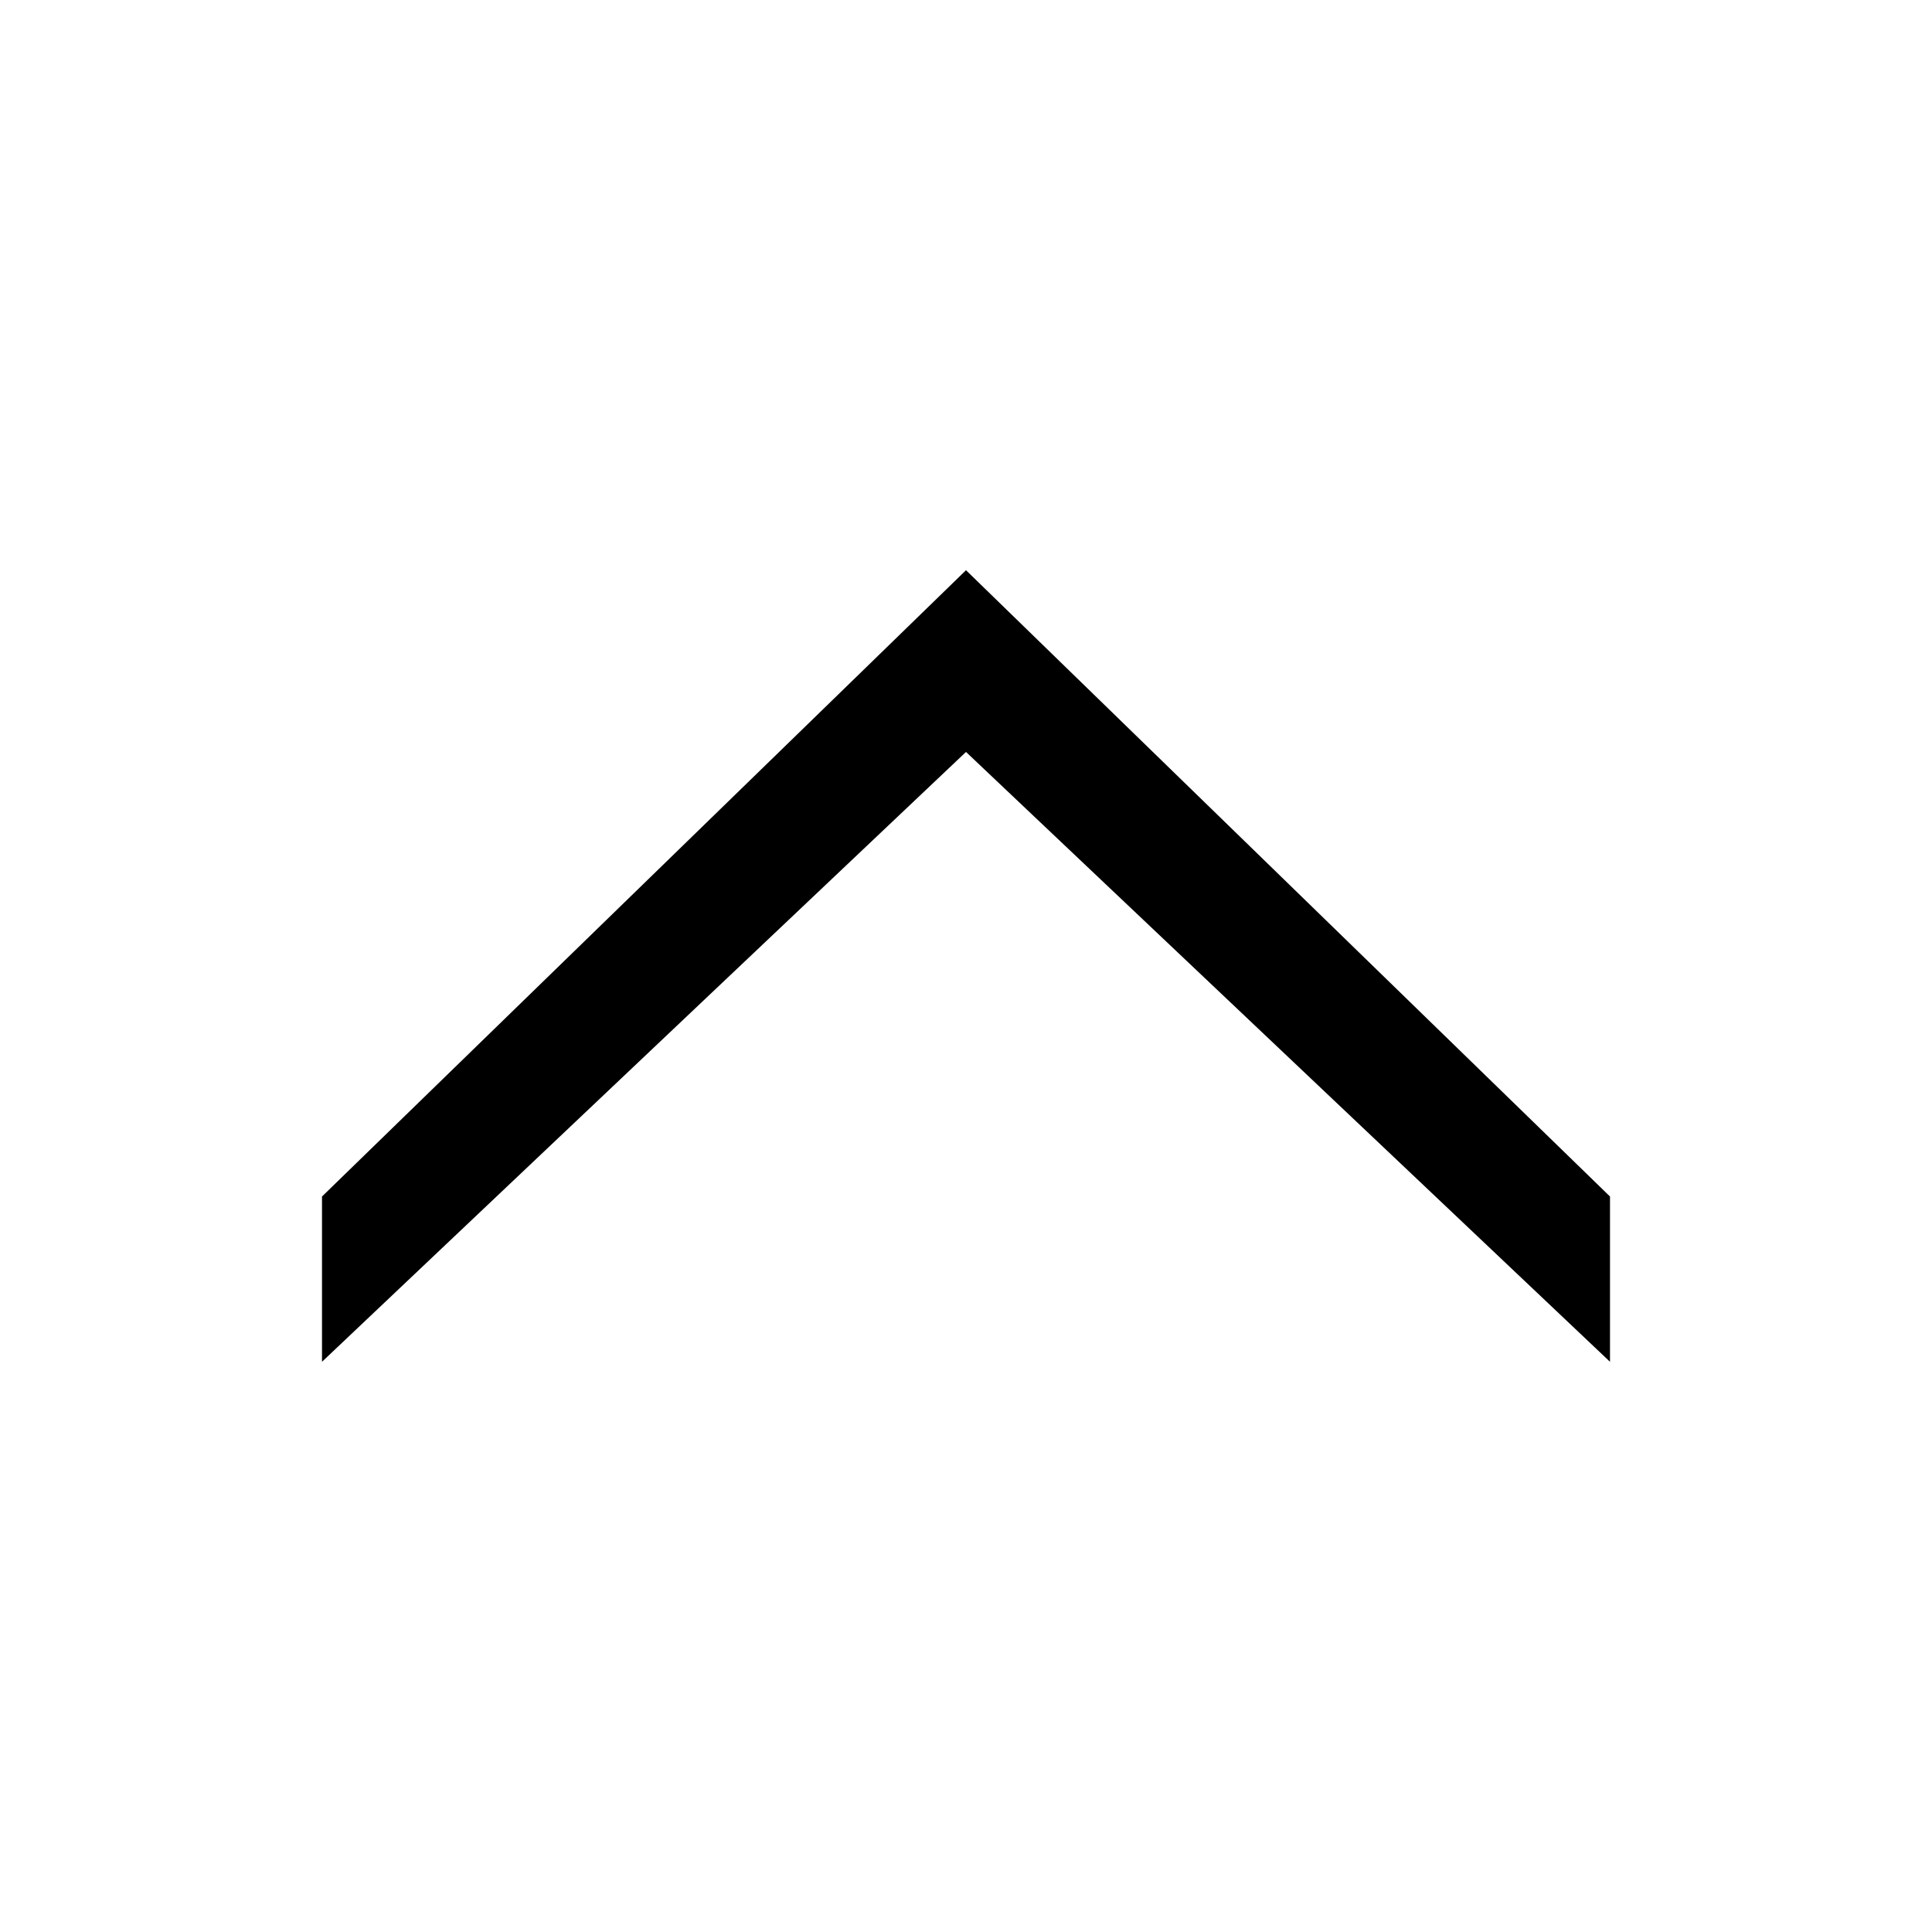
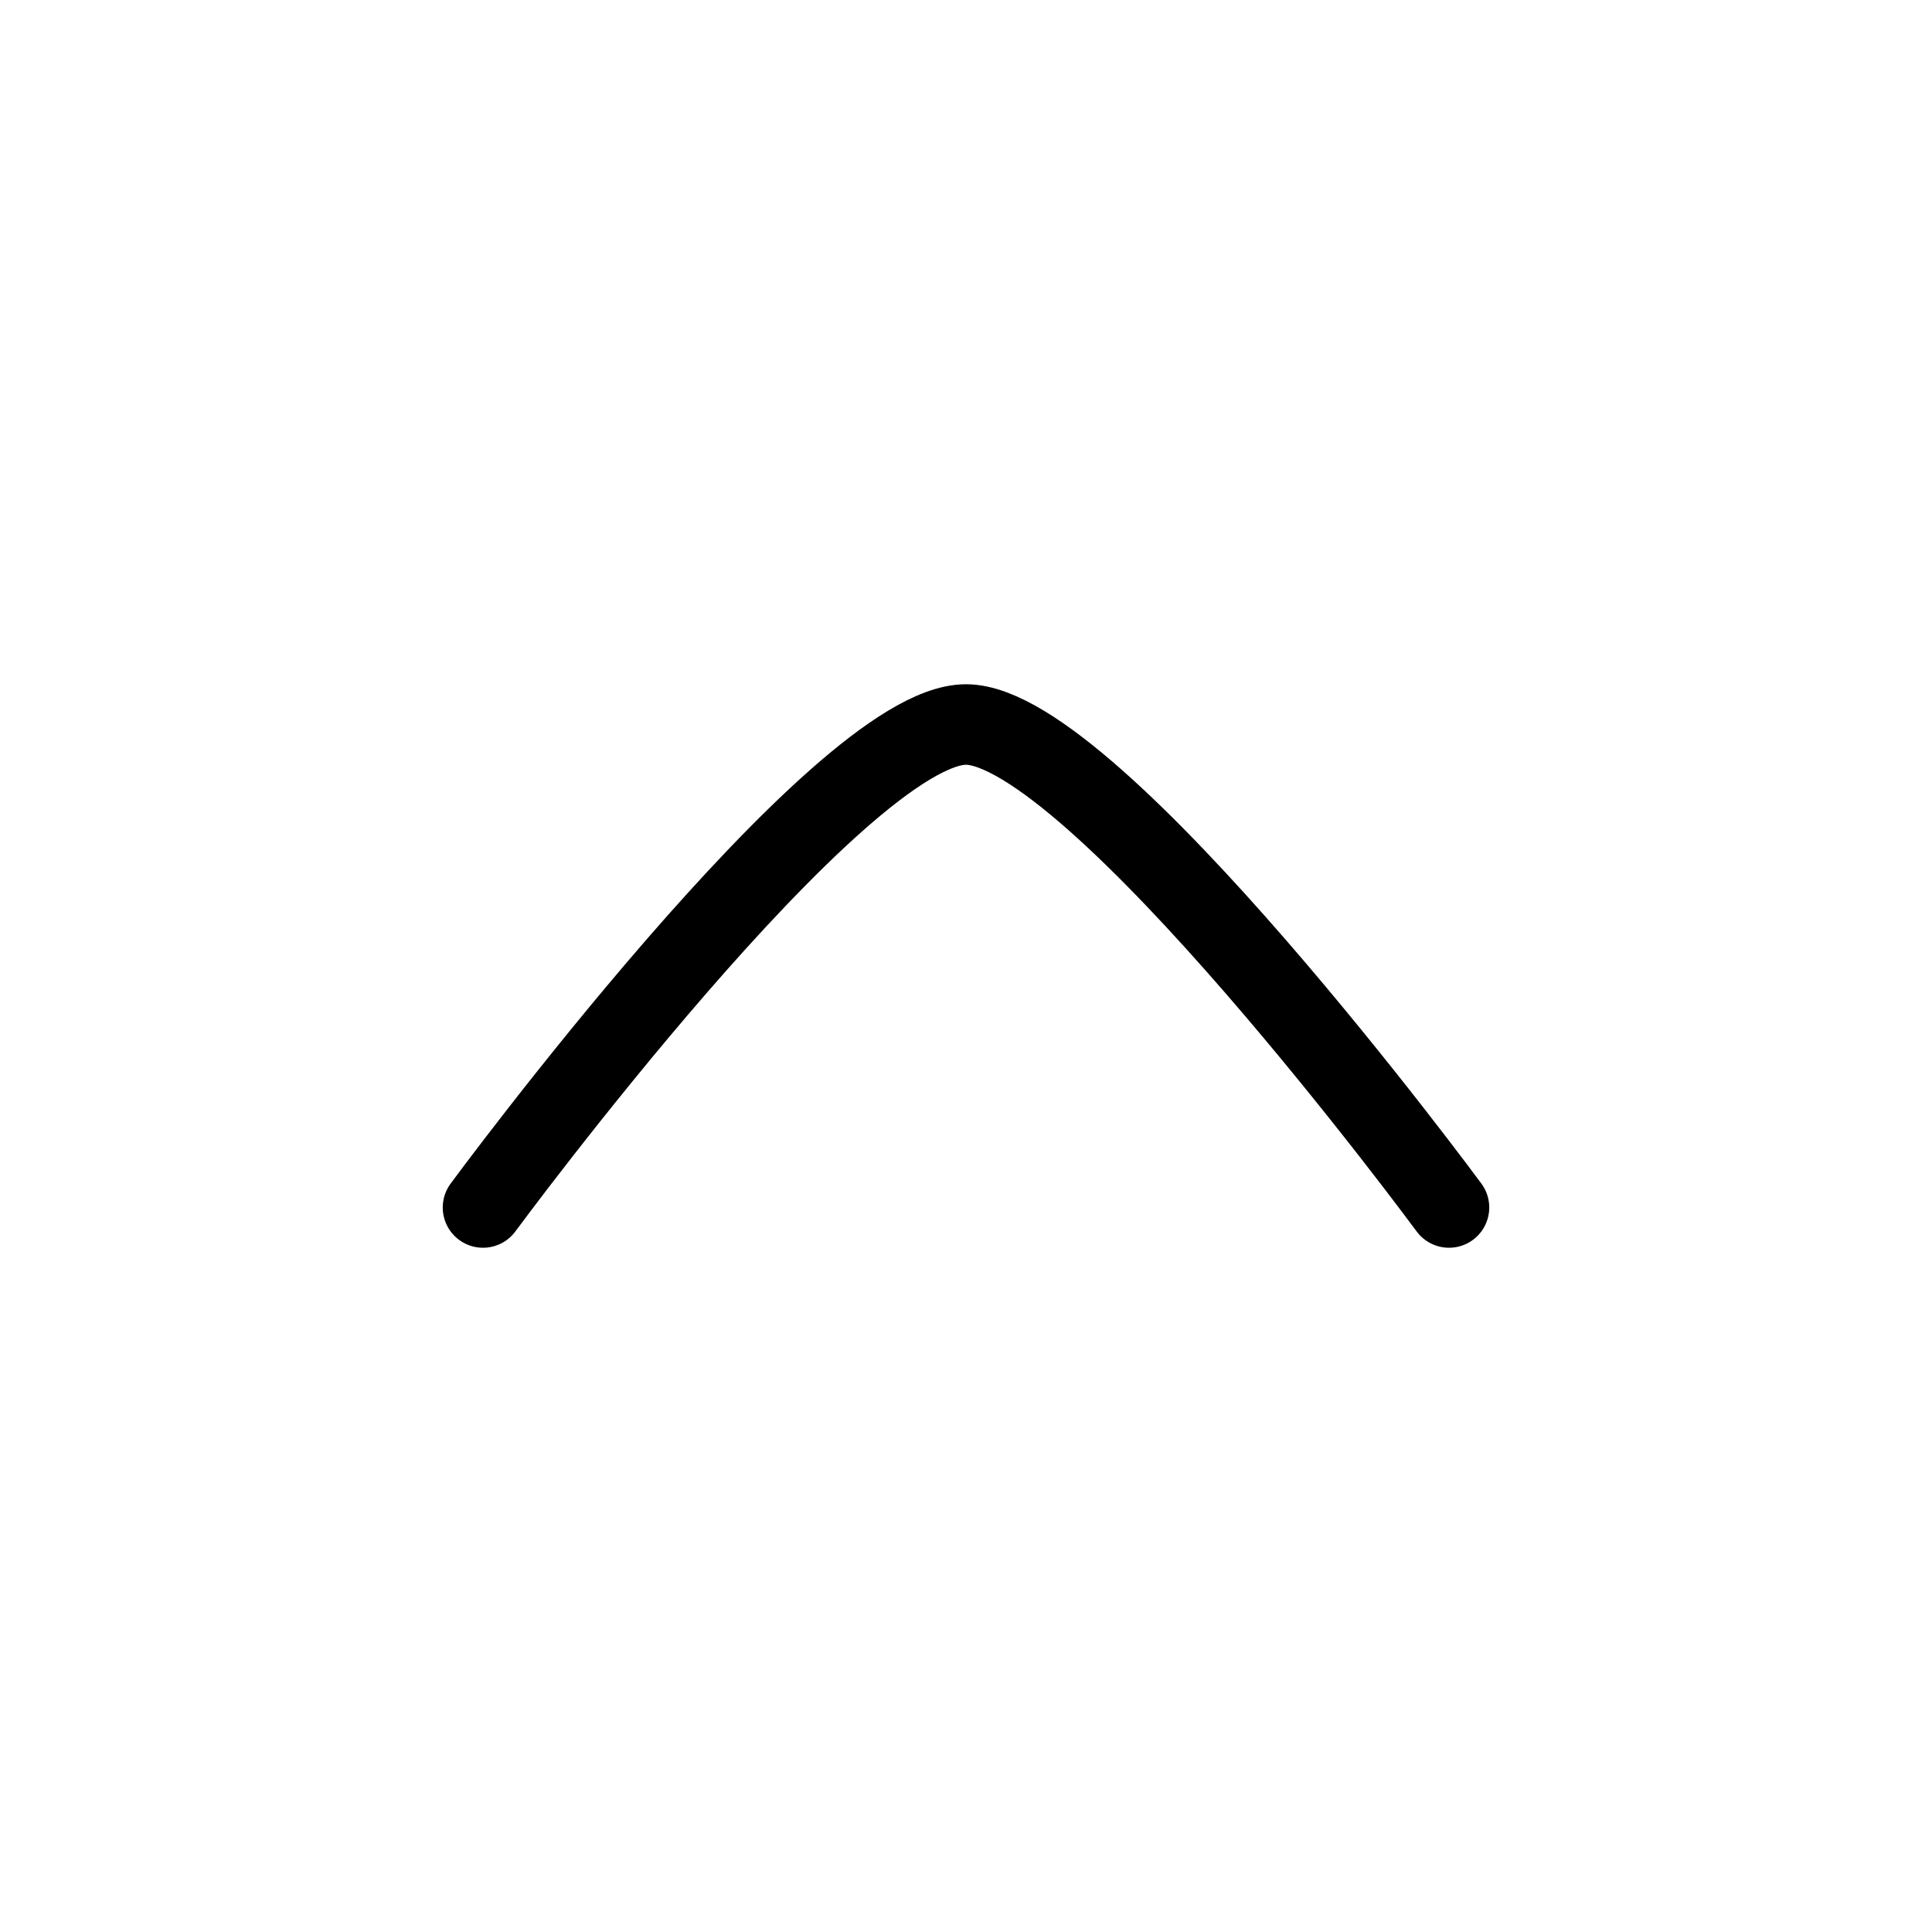
- <svg xmlns="http://www.w3.org/2000/svg" version="1.1" width="48" height="48" viewBox="0 0 48 48" enable-background="new 0 0 76.00 76.00" xml:space="preserve" id="svg4">
-   <defs id="defs8" />
-   <path fill="#000000" fill-opacity="1" stroke-width="0.205" stroke-linejoin="round" d="M 24,18.682 8,33.833 V 29.727 L 24,14.167 40,29.727 v 4.106 z" id="path2" />
+ <svg xmlns="http://www.w3.org/2000/svg" width="24" height="24" viewBox="0 0 24 24">
+   <path fill="none" stroke="#000000" stroke-linecap="round" stroke-linejoin="round" stroke-width="1" d="M18 15s-4.42-6-6-6s-6 6-6 6" />
</svg>
